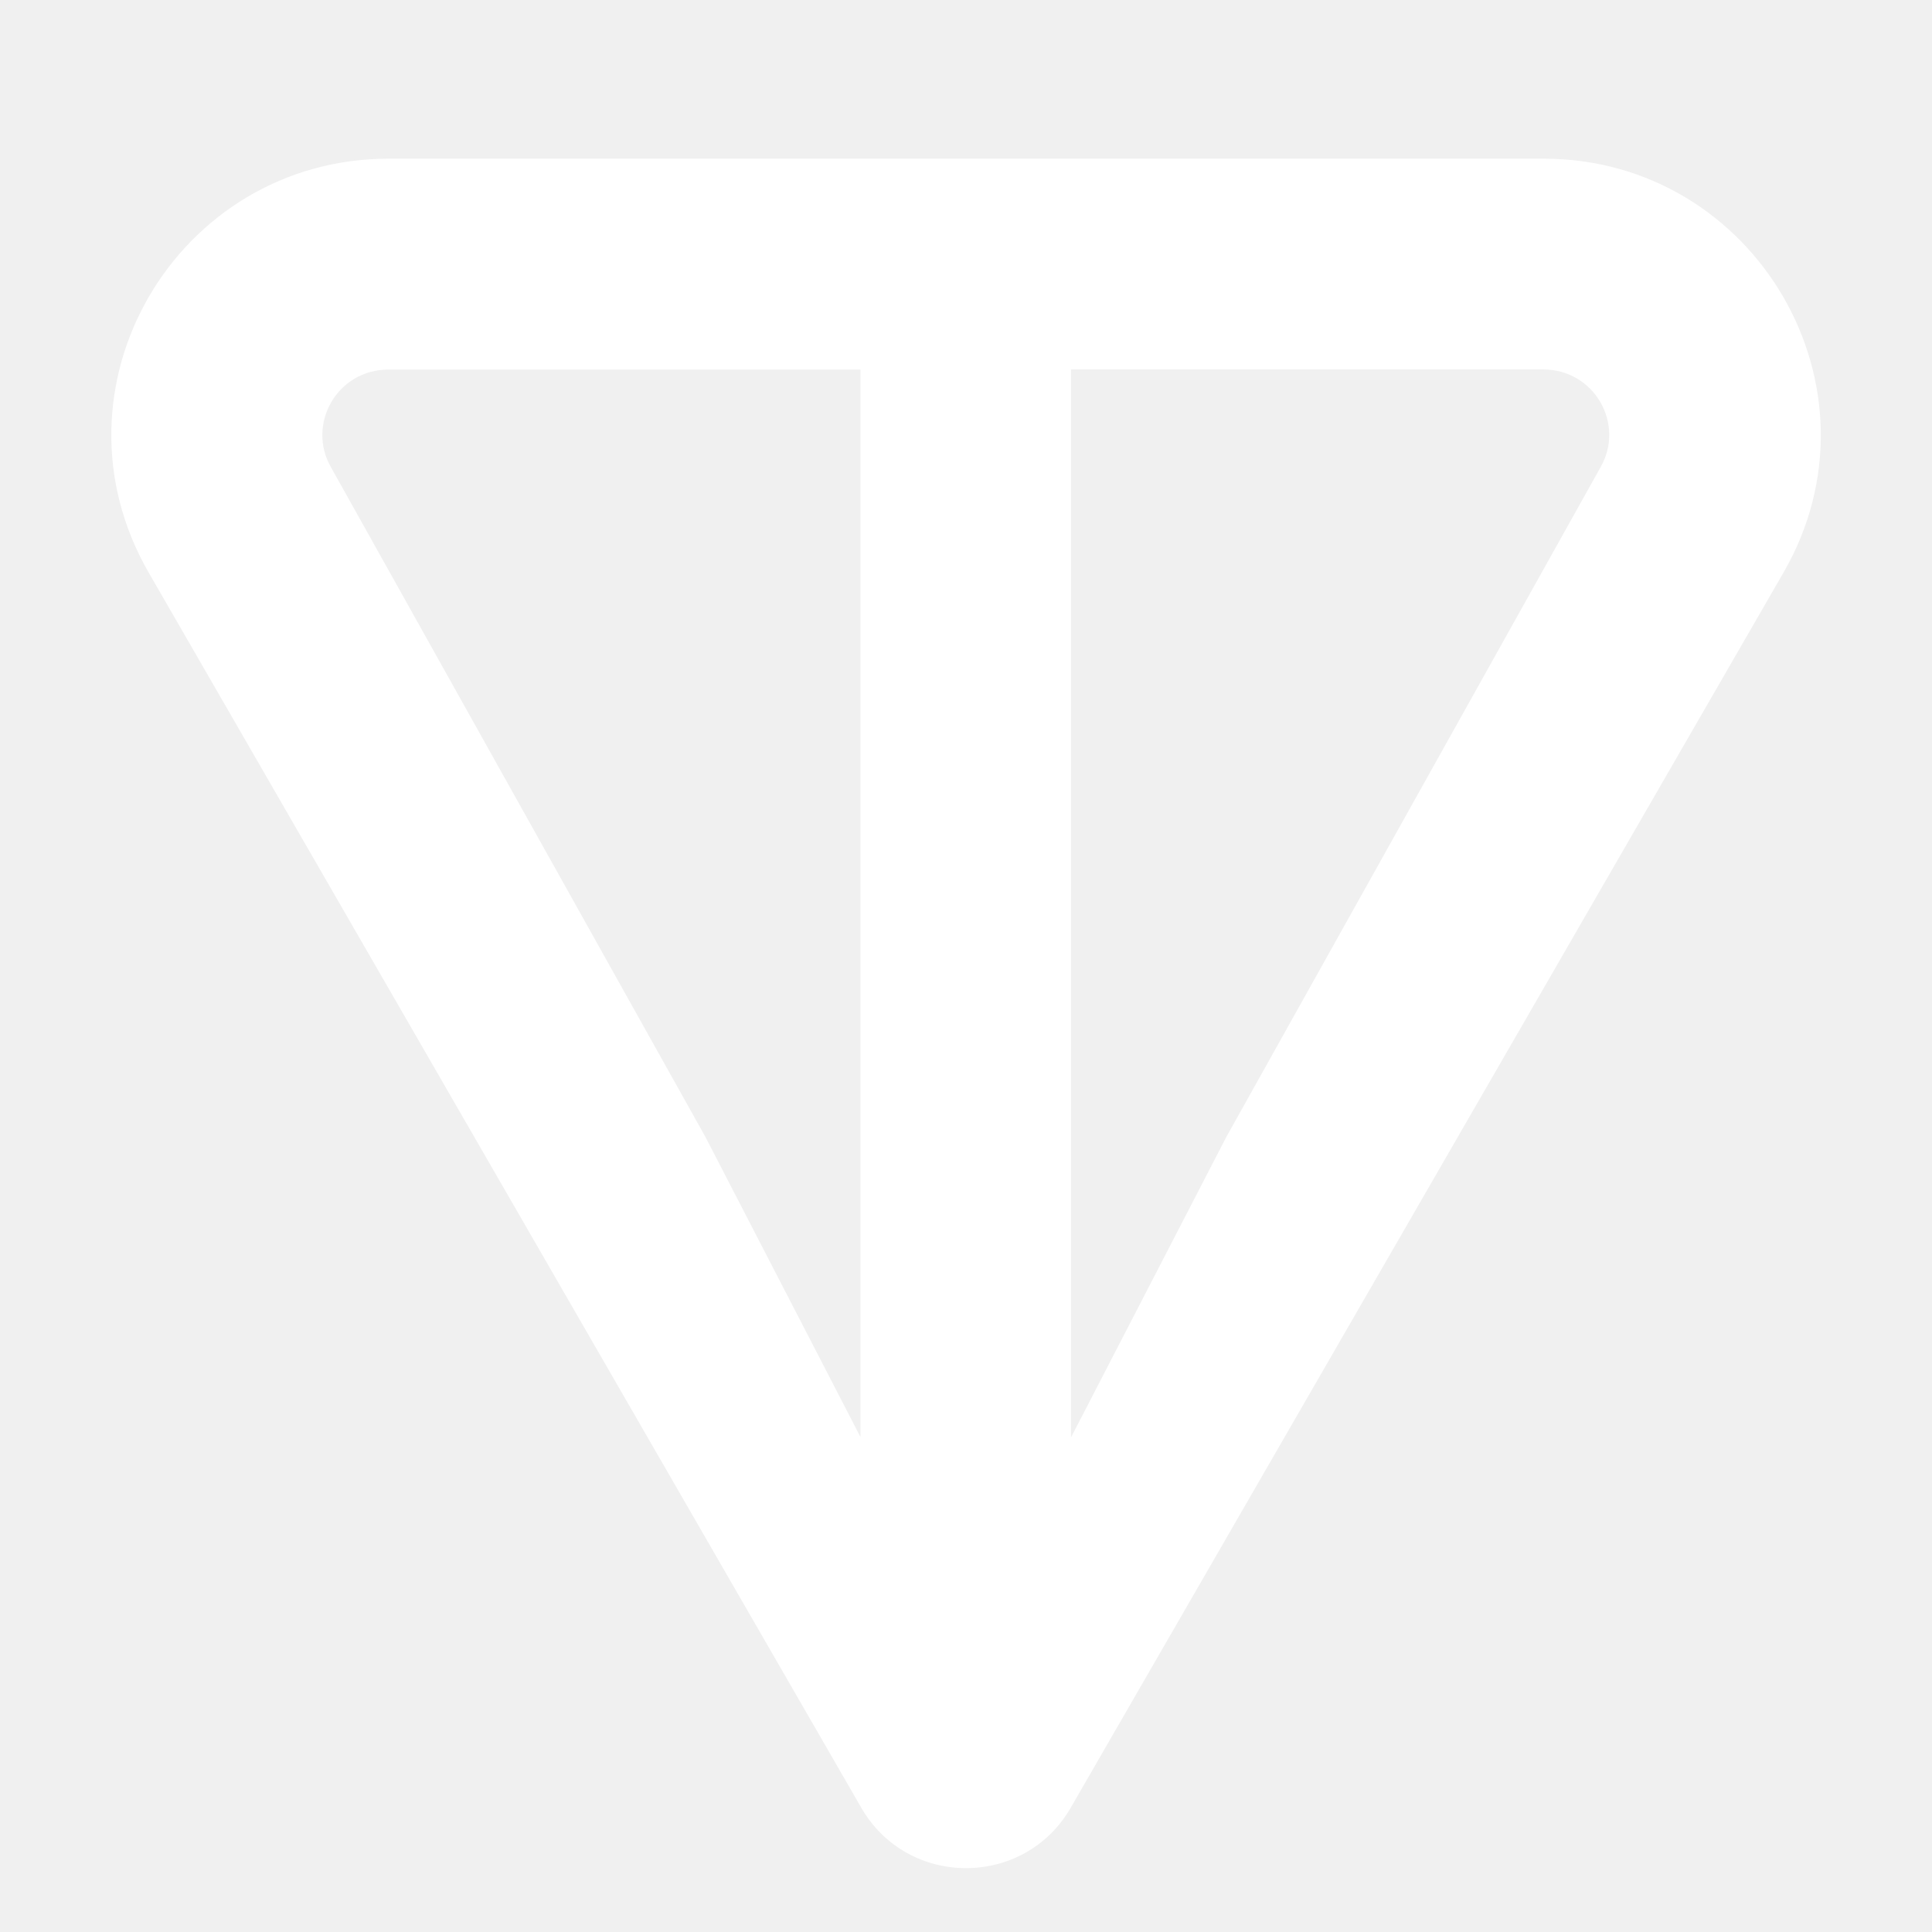
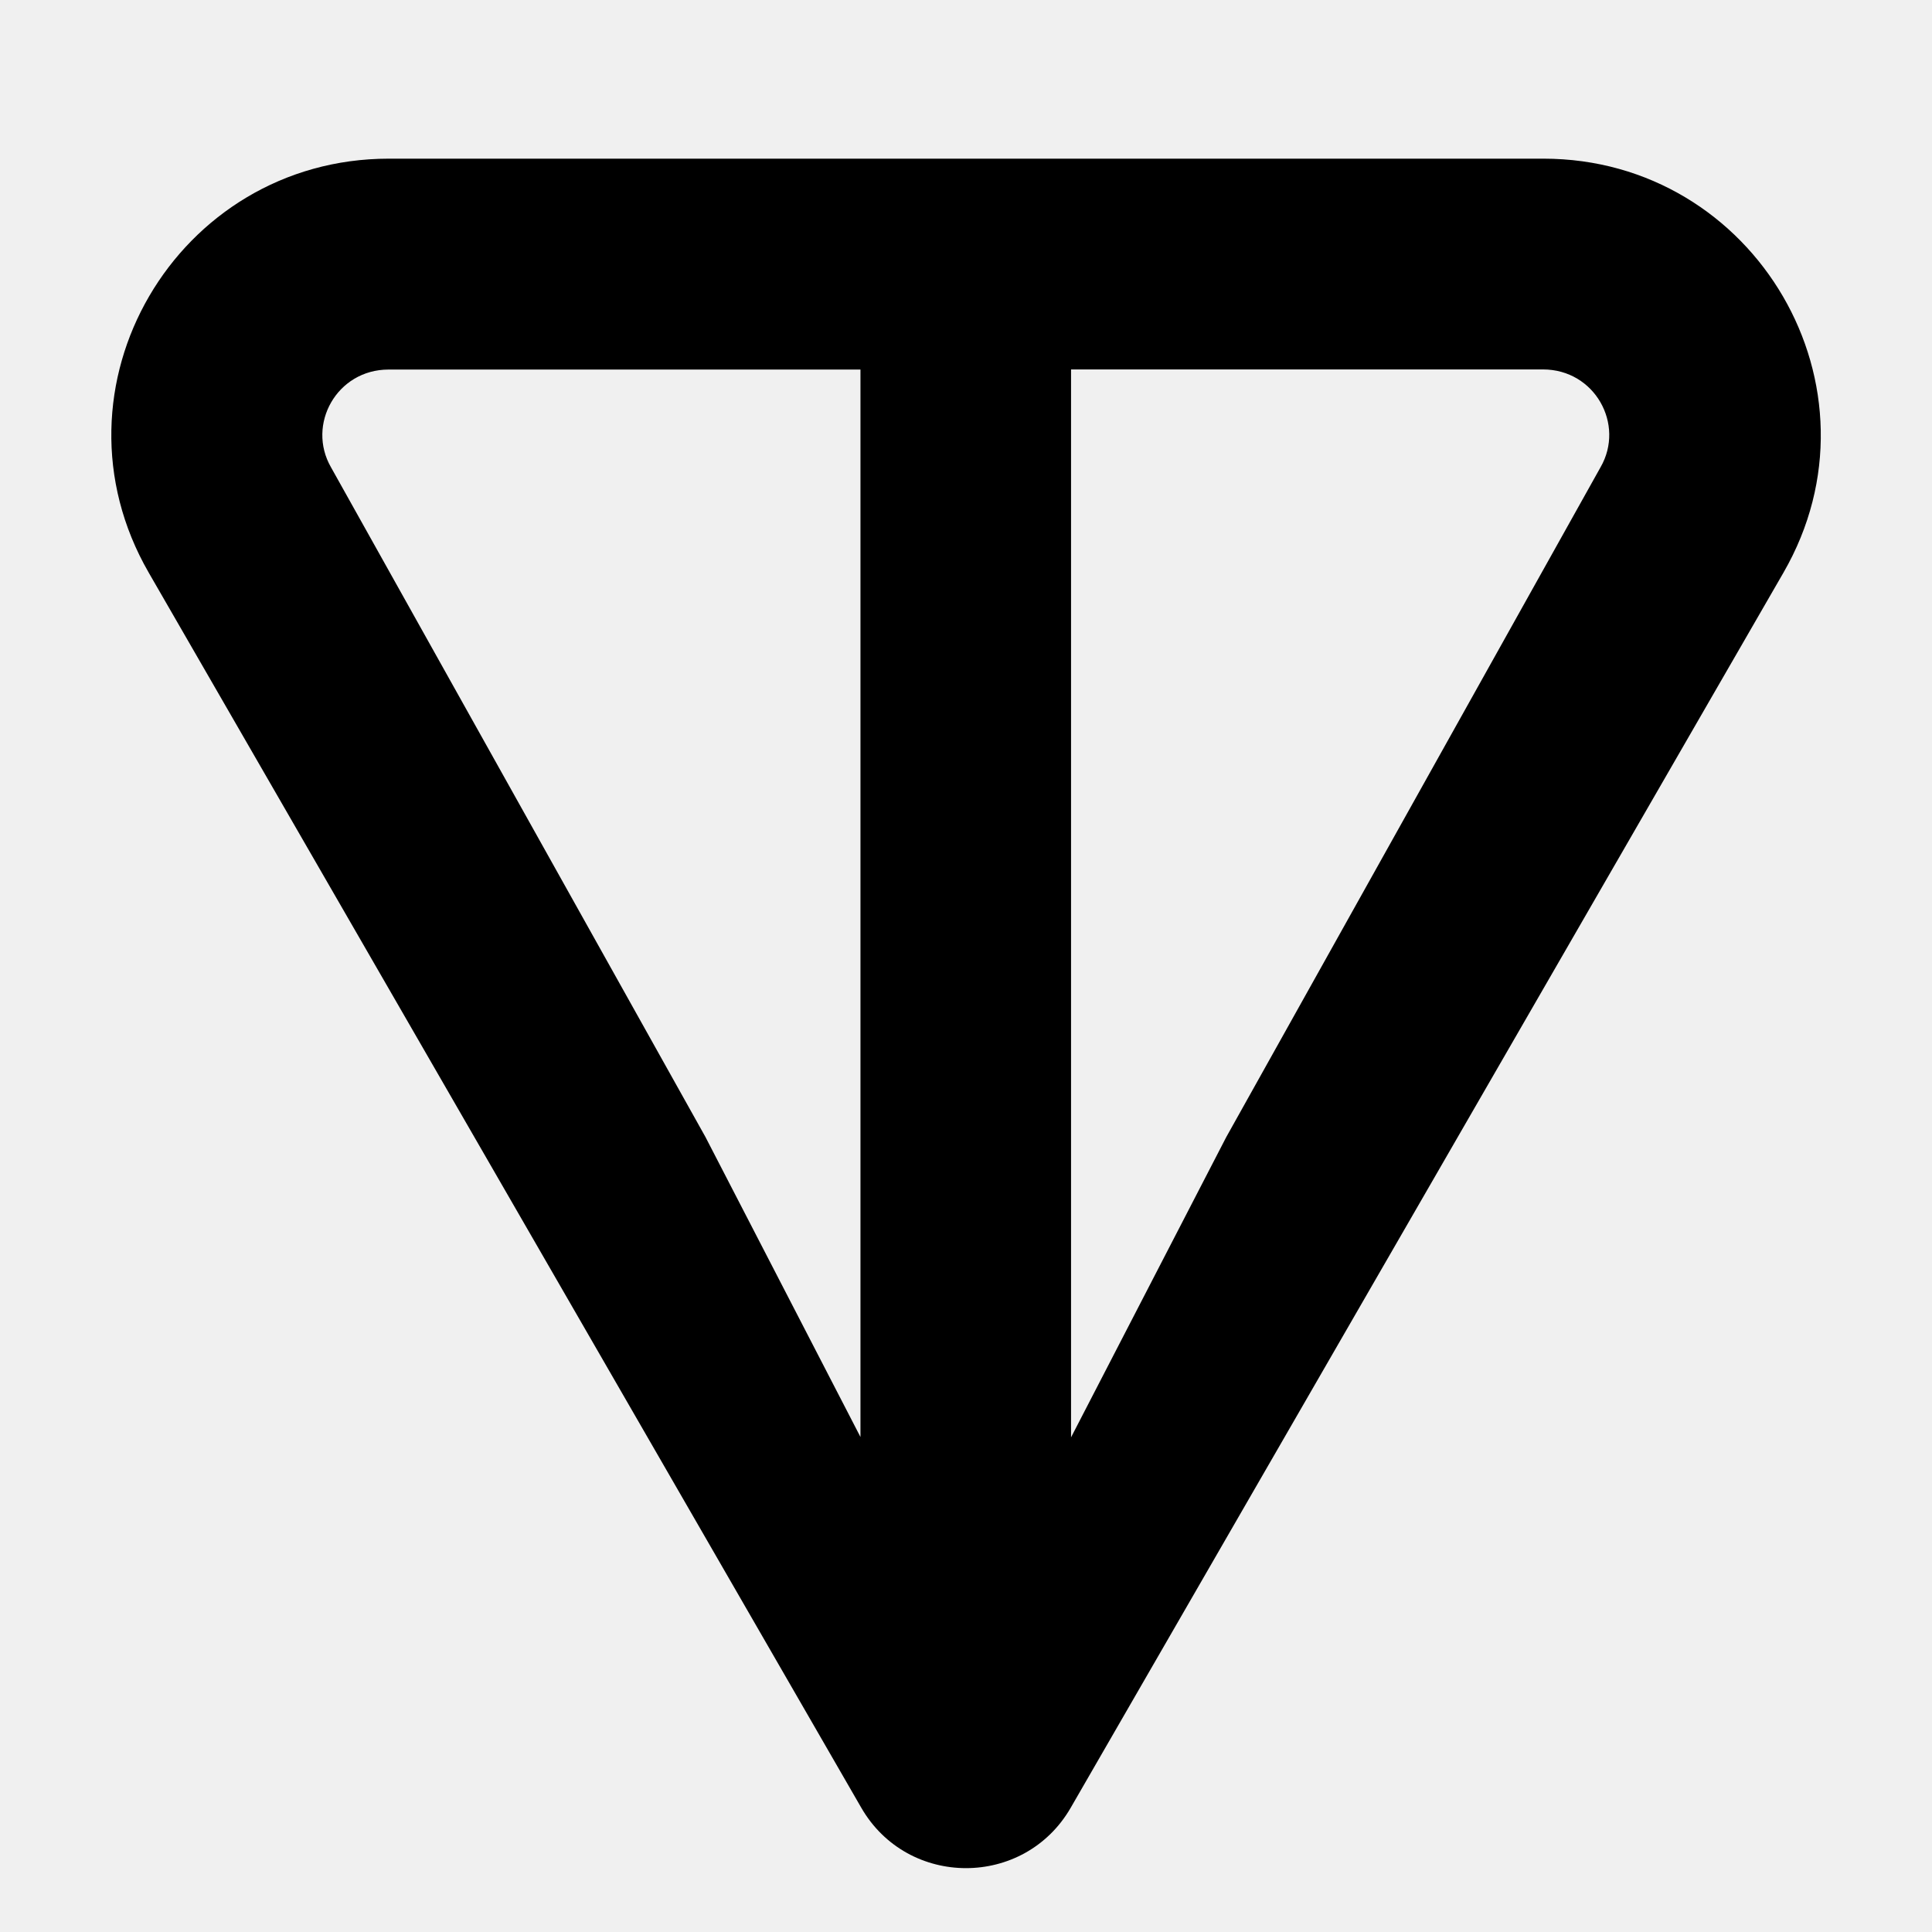
<svg xmlns="http://www.w3.org/2000/svg" width="32" height="32" viewBox="0 0 32 32">
-   <path fill="#fff" transform="translate(-2, -8)" d="M27.32 10.628H8.44c-3.516 0-5.745 3.792-3.976 6.858l11.801 20.455c.77 1.335 2.7 1.335 3.47 0l11.804-20.455c1.767-3.06-.462-6.858-3.975-6.858zM16.255 31.807l-2.57-4.974-6.202-11.092c-.409-.71.096-1.62.953-1.62h7.816V31.81zM28.51 15.739l-6.2 11.096-2.57 4.972V14.119h7.817c.857 0 1.362.91.953 1.62" />
+   <path transform="translate(-2, -8)" d="M27.32 10.628H8.44c-3.516 0-5.745 3.792-3.976 6.858l11.801 20.455c.77 1.335 2.7 1.335 3.47 0l11.804-20.455c1.767-3.06-.462-6.858-3.975-6.858zM16.255 31.807l-2.57-4.974-6.202-11.092c-.409-.71.096-1.62.953-1.62h7.816V31.81zM28.51 15.739l-6.2 11.096-2.57 4.972V14.119h7.817c.857 0 1.362.91.953 1.62" />
</svg>
